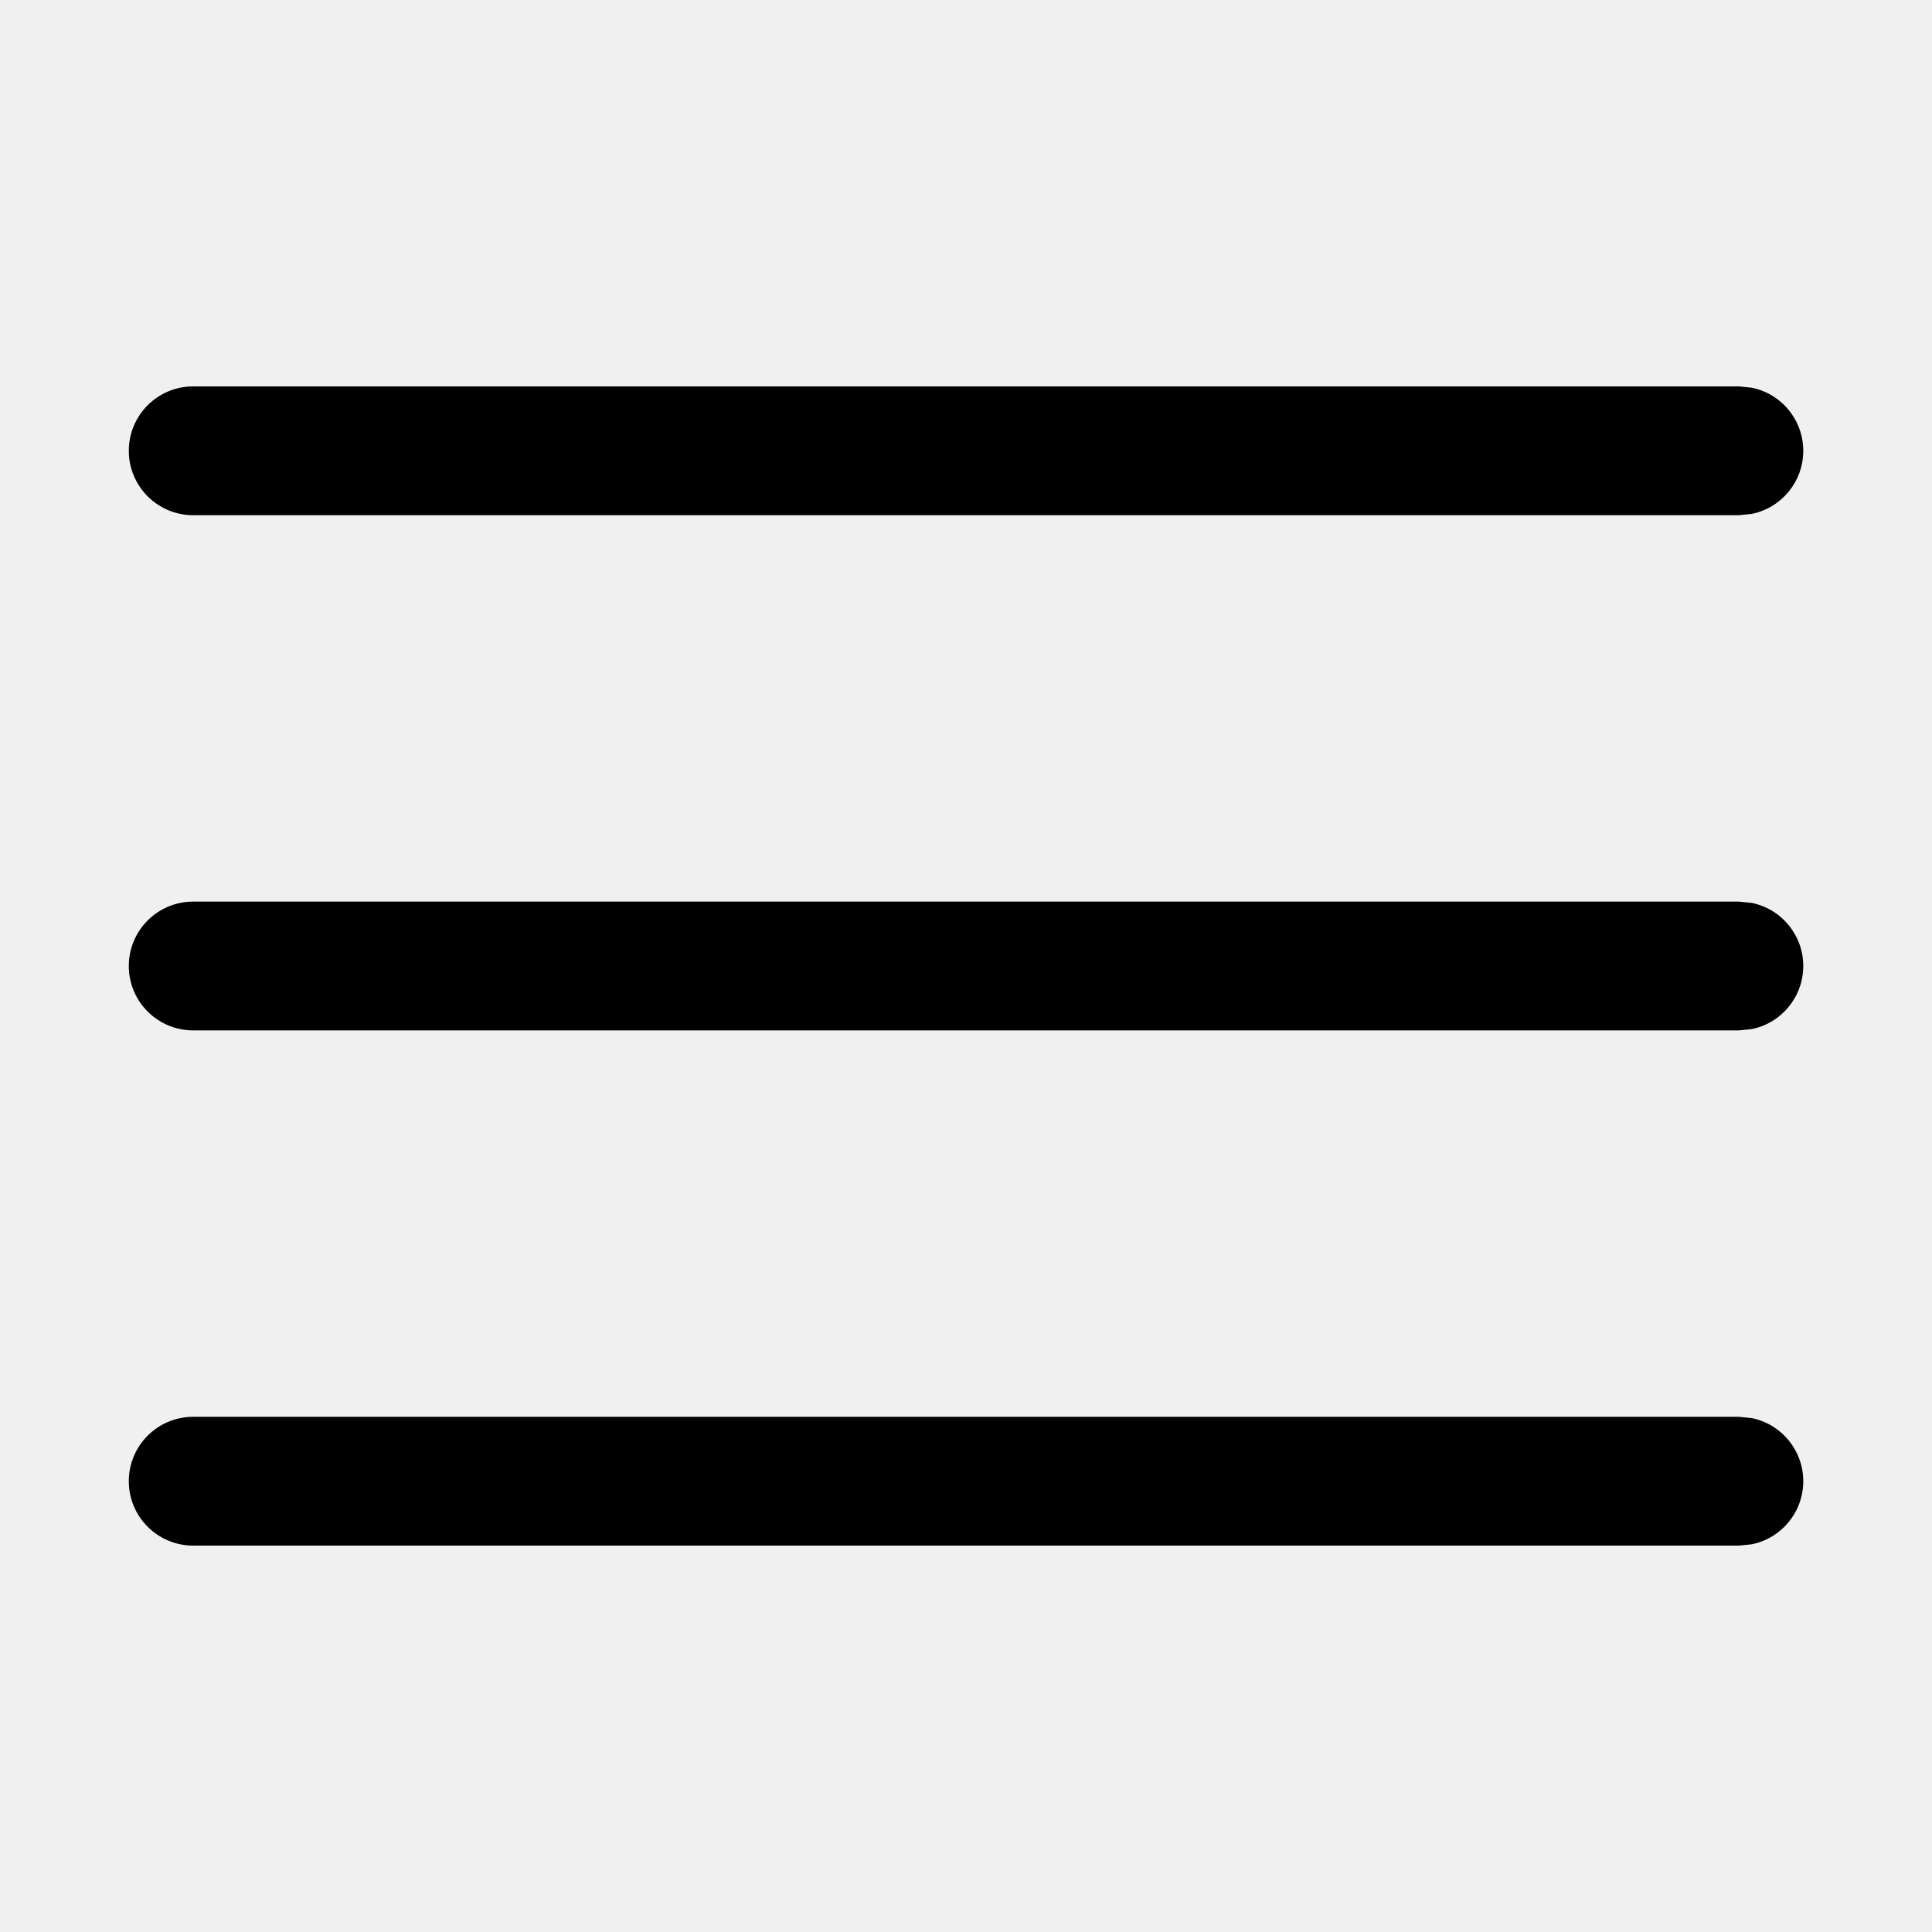
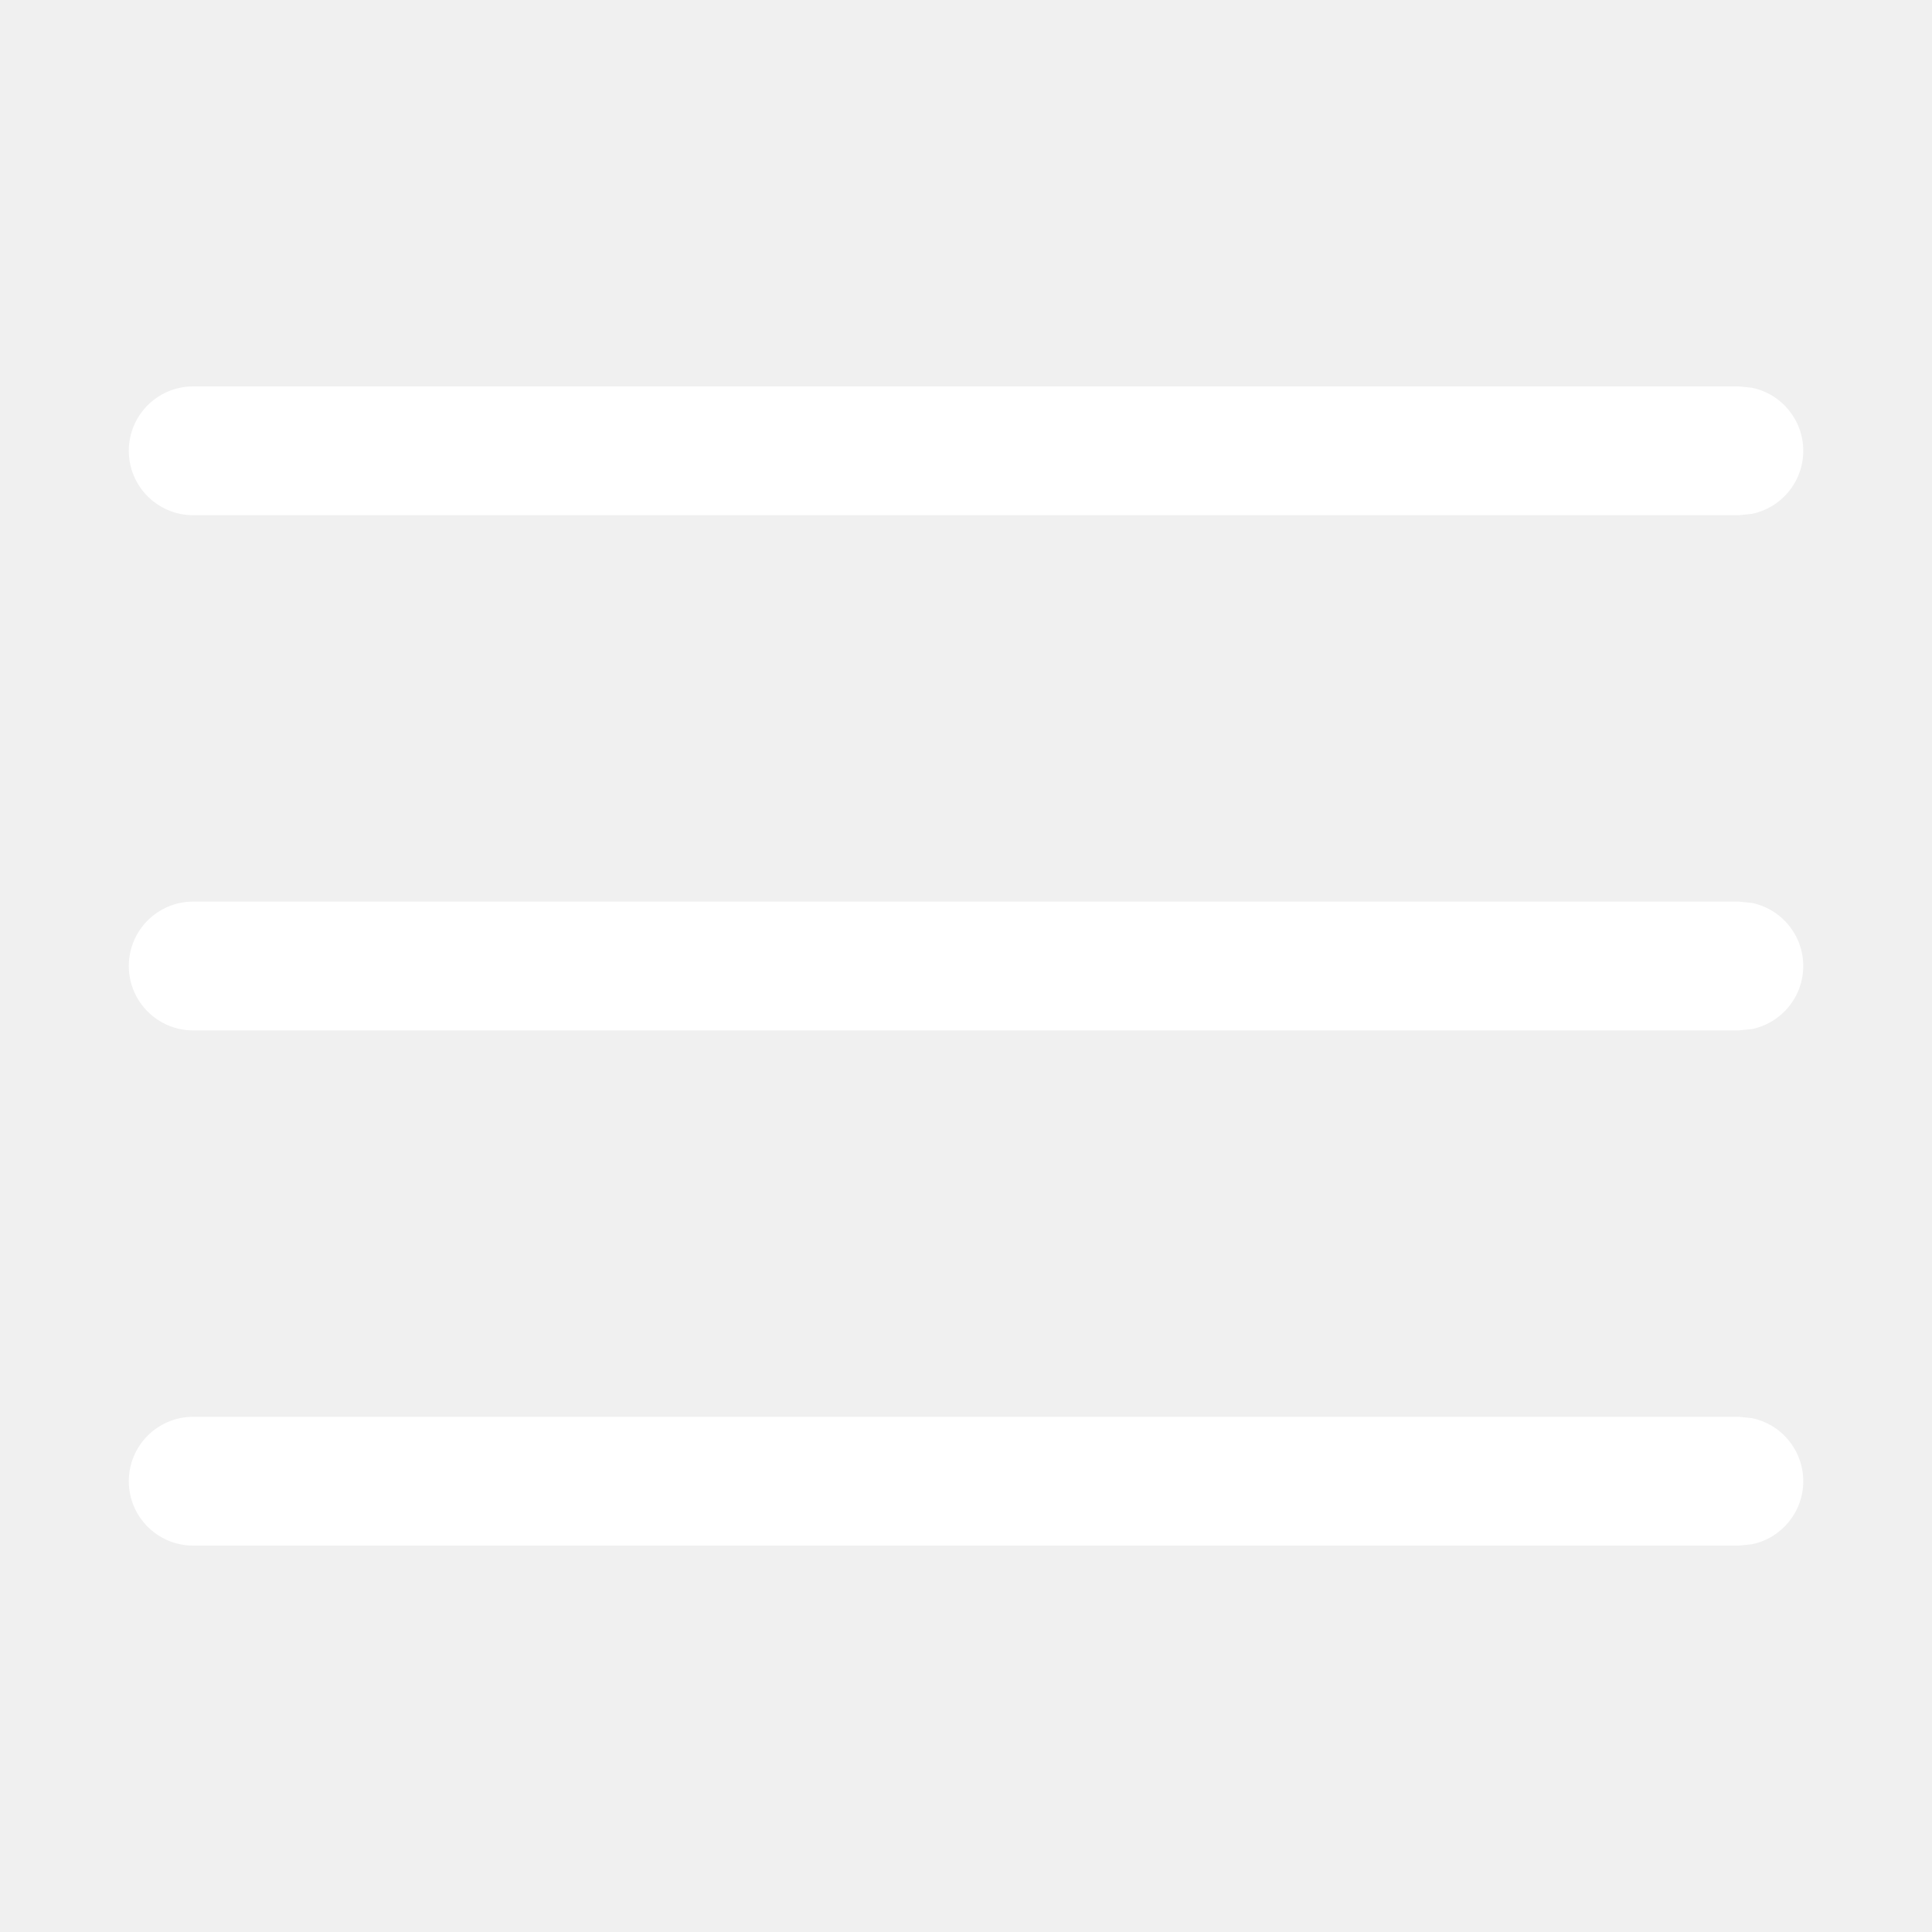
<svg xmlns="http://www.w3.org/2000/svg" width="15" height="15" viewBox="0 0 15 15">
-   <path fill="currentColor" d="M13.6 11.01a.5.5 0 0 1 0 .98l-.1.01h-12a.5.5 0 0 1 0-1h12zm0-4a.5.5 0 0 1 0 .98l-.1.01h-12a.5.5 0 0 1 0-1h12zm0-4a.5.5 0 0 1 0 .98l-.1.01h-12a.5.5 0 0 1 0-1h12z" />
+   <path fill="white" d="M13.6 11.01a.5.5 0 0 1 0 .98l-.1.01h-12a.5.5 0 0 1 0-1h12zm0-4a.5.5 0 0 1 0 .98l-.1.01h-12a.5.5 0 0 1 0-1h12zm0-4a.5.5 0 0 1 0 .98l-.1.01h-12a.5.5 0 0 1 0-1h12z" />
</svg>
